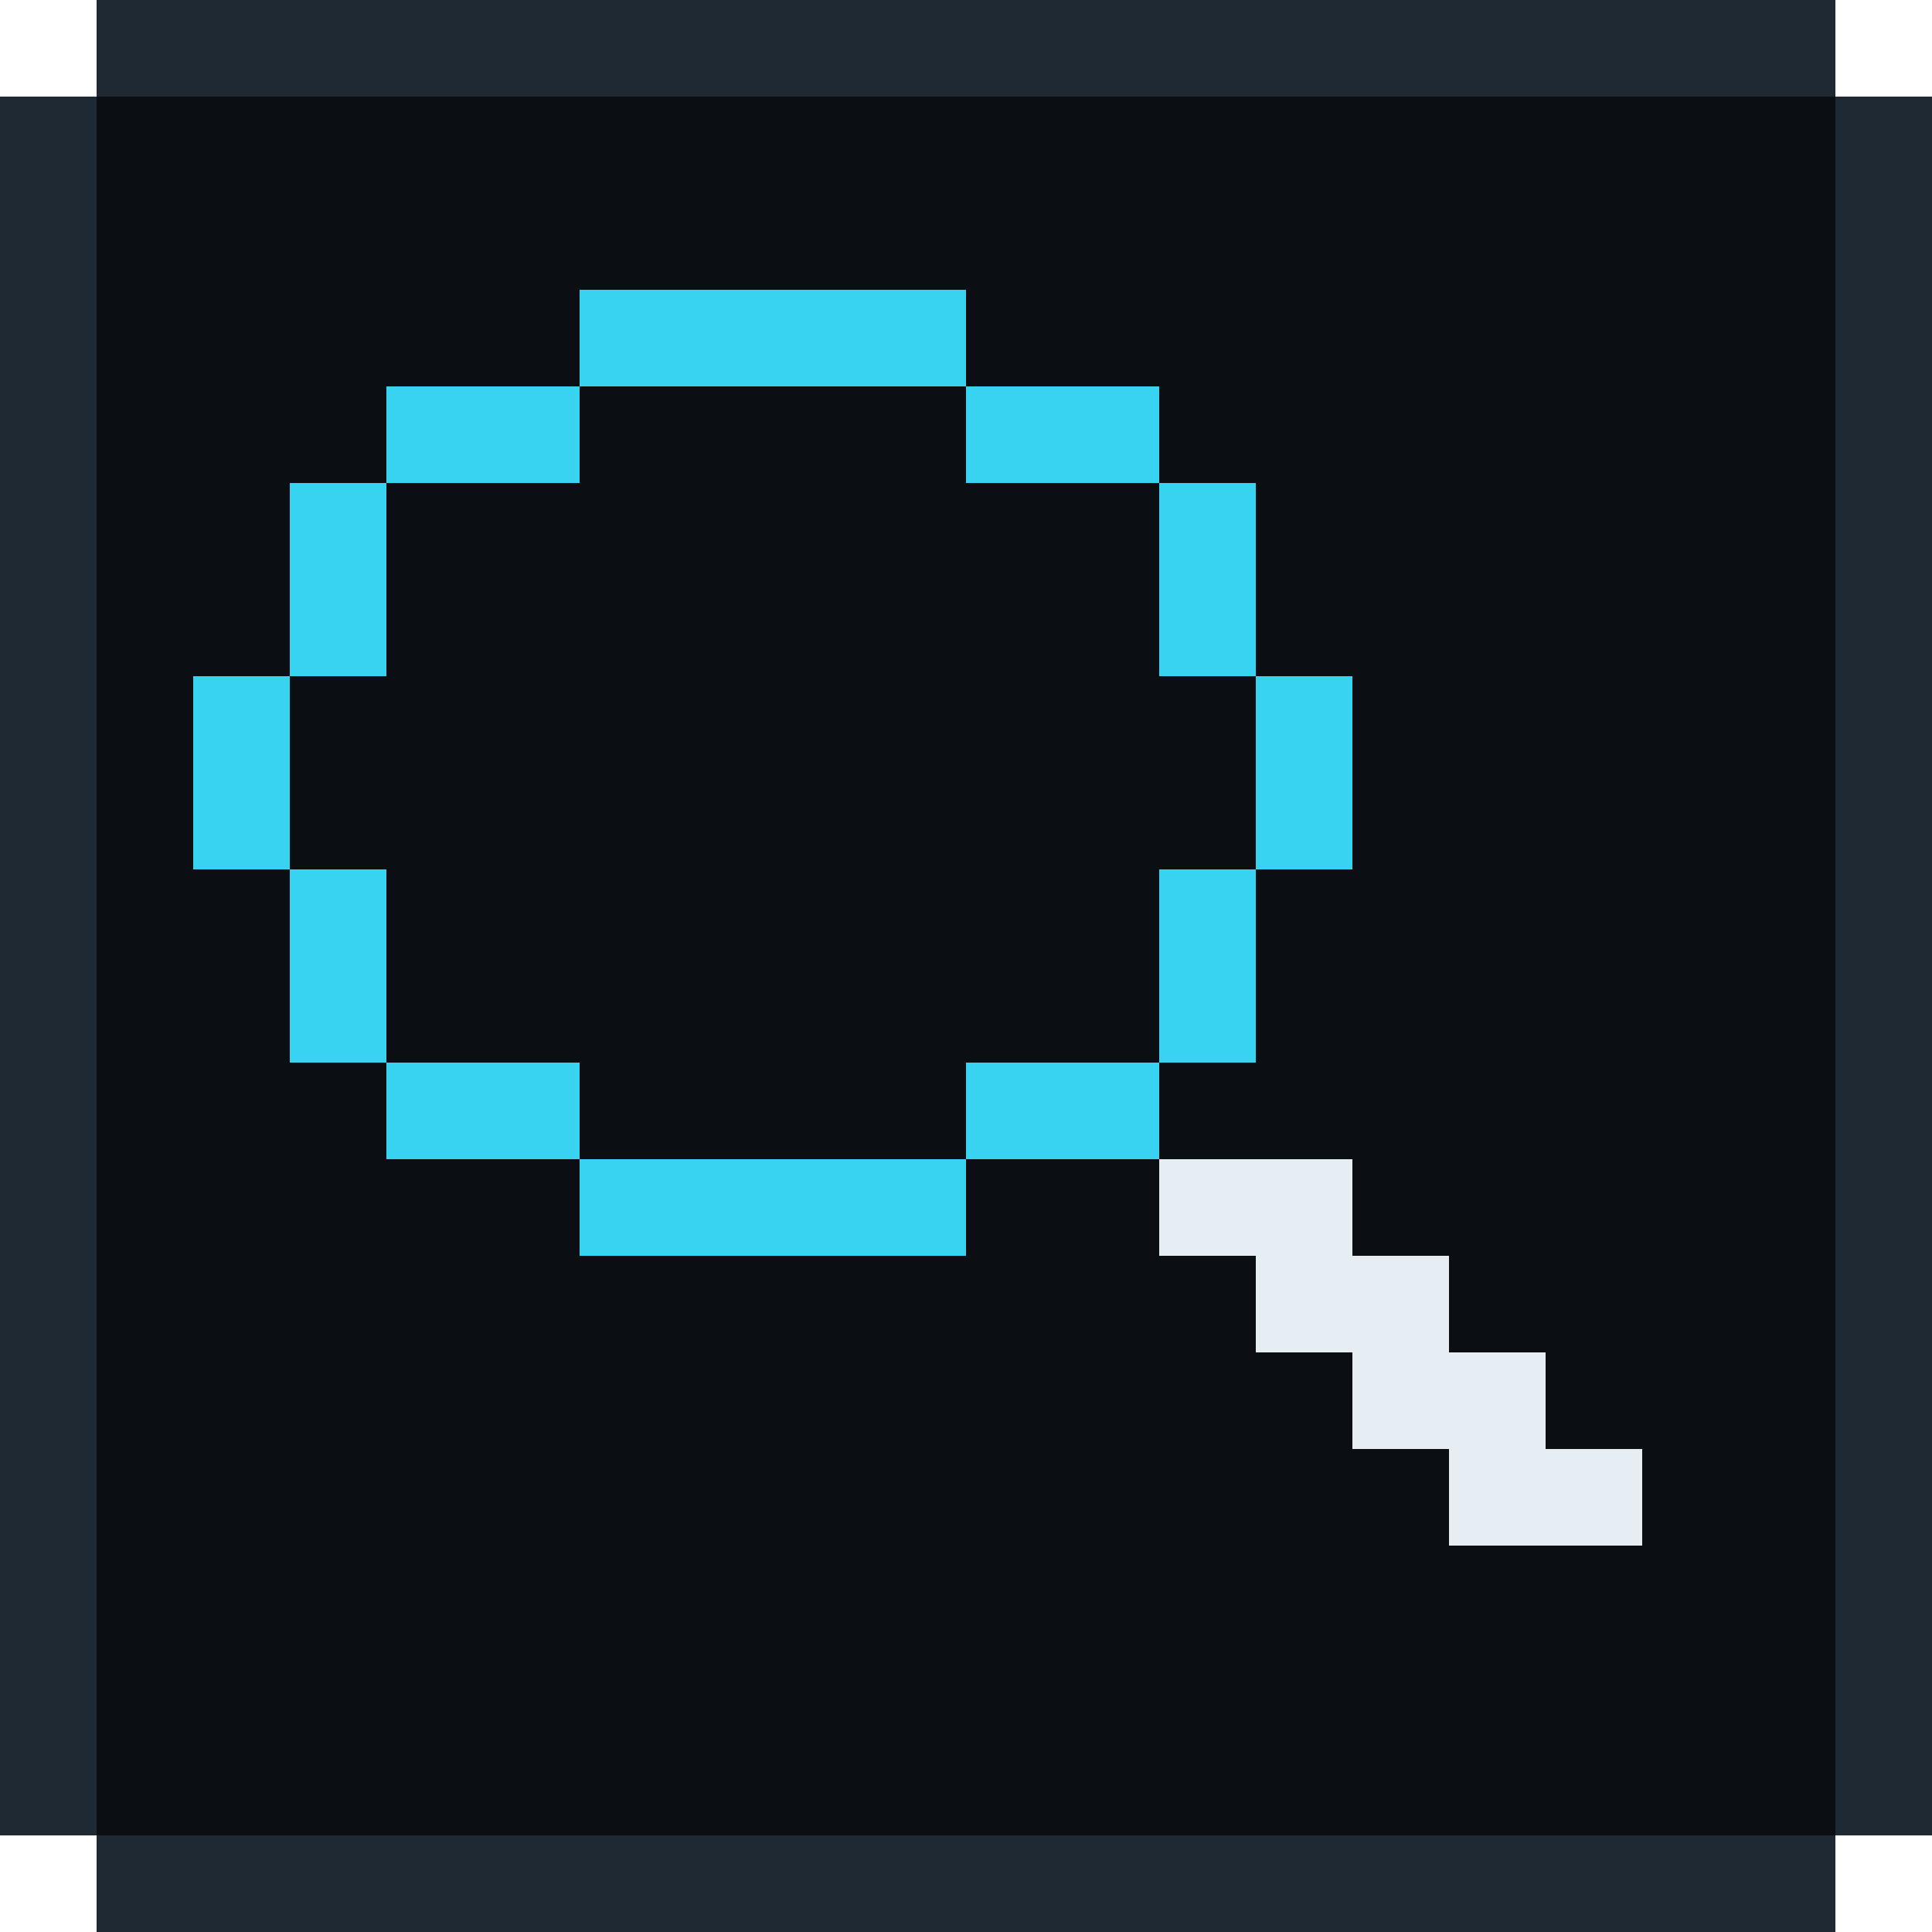
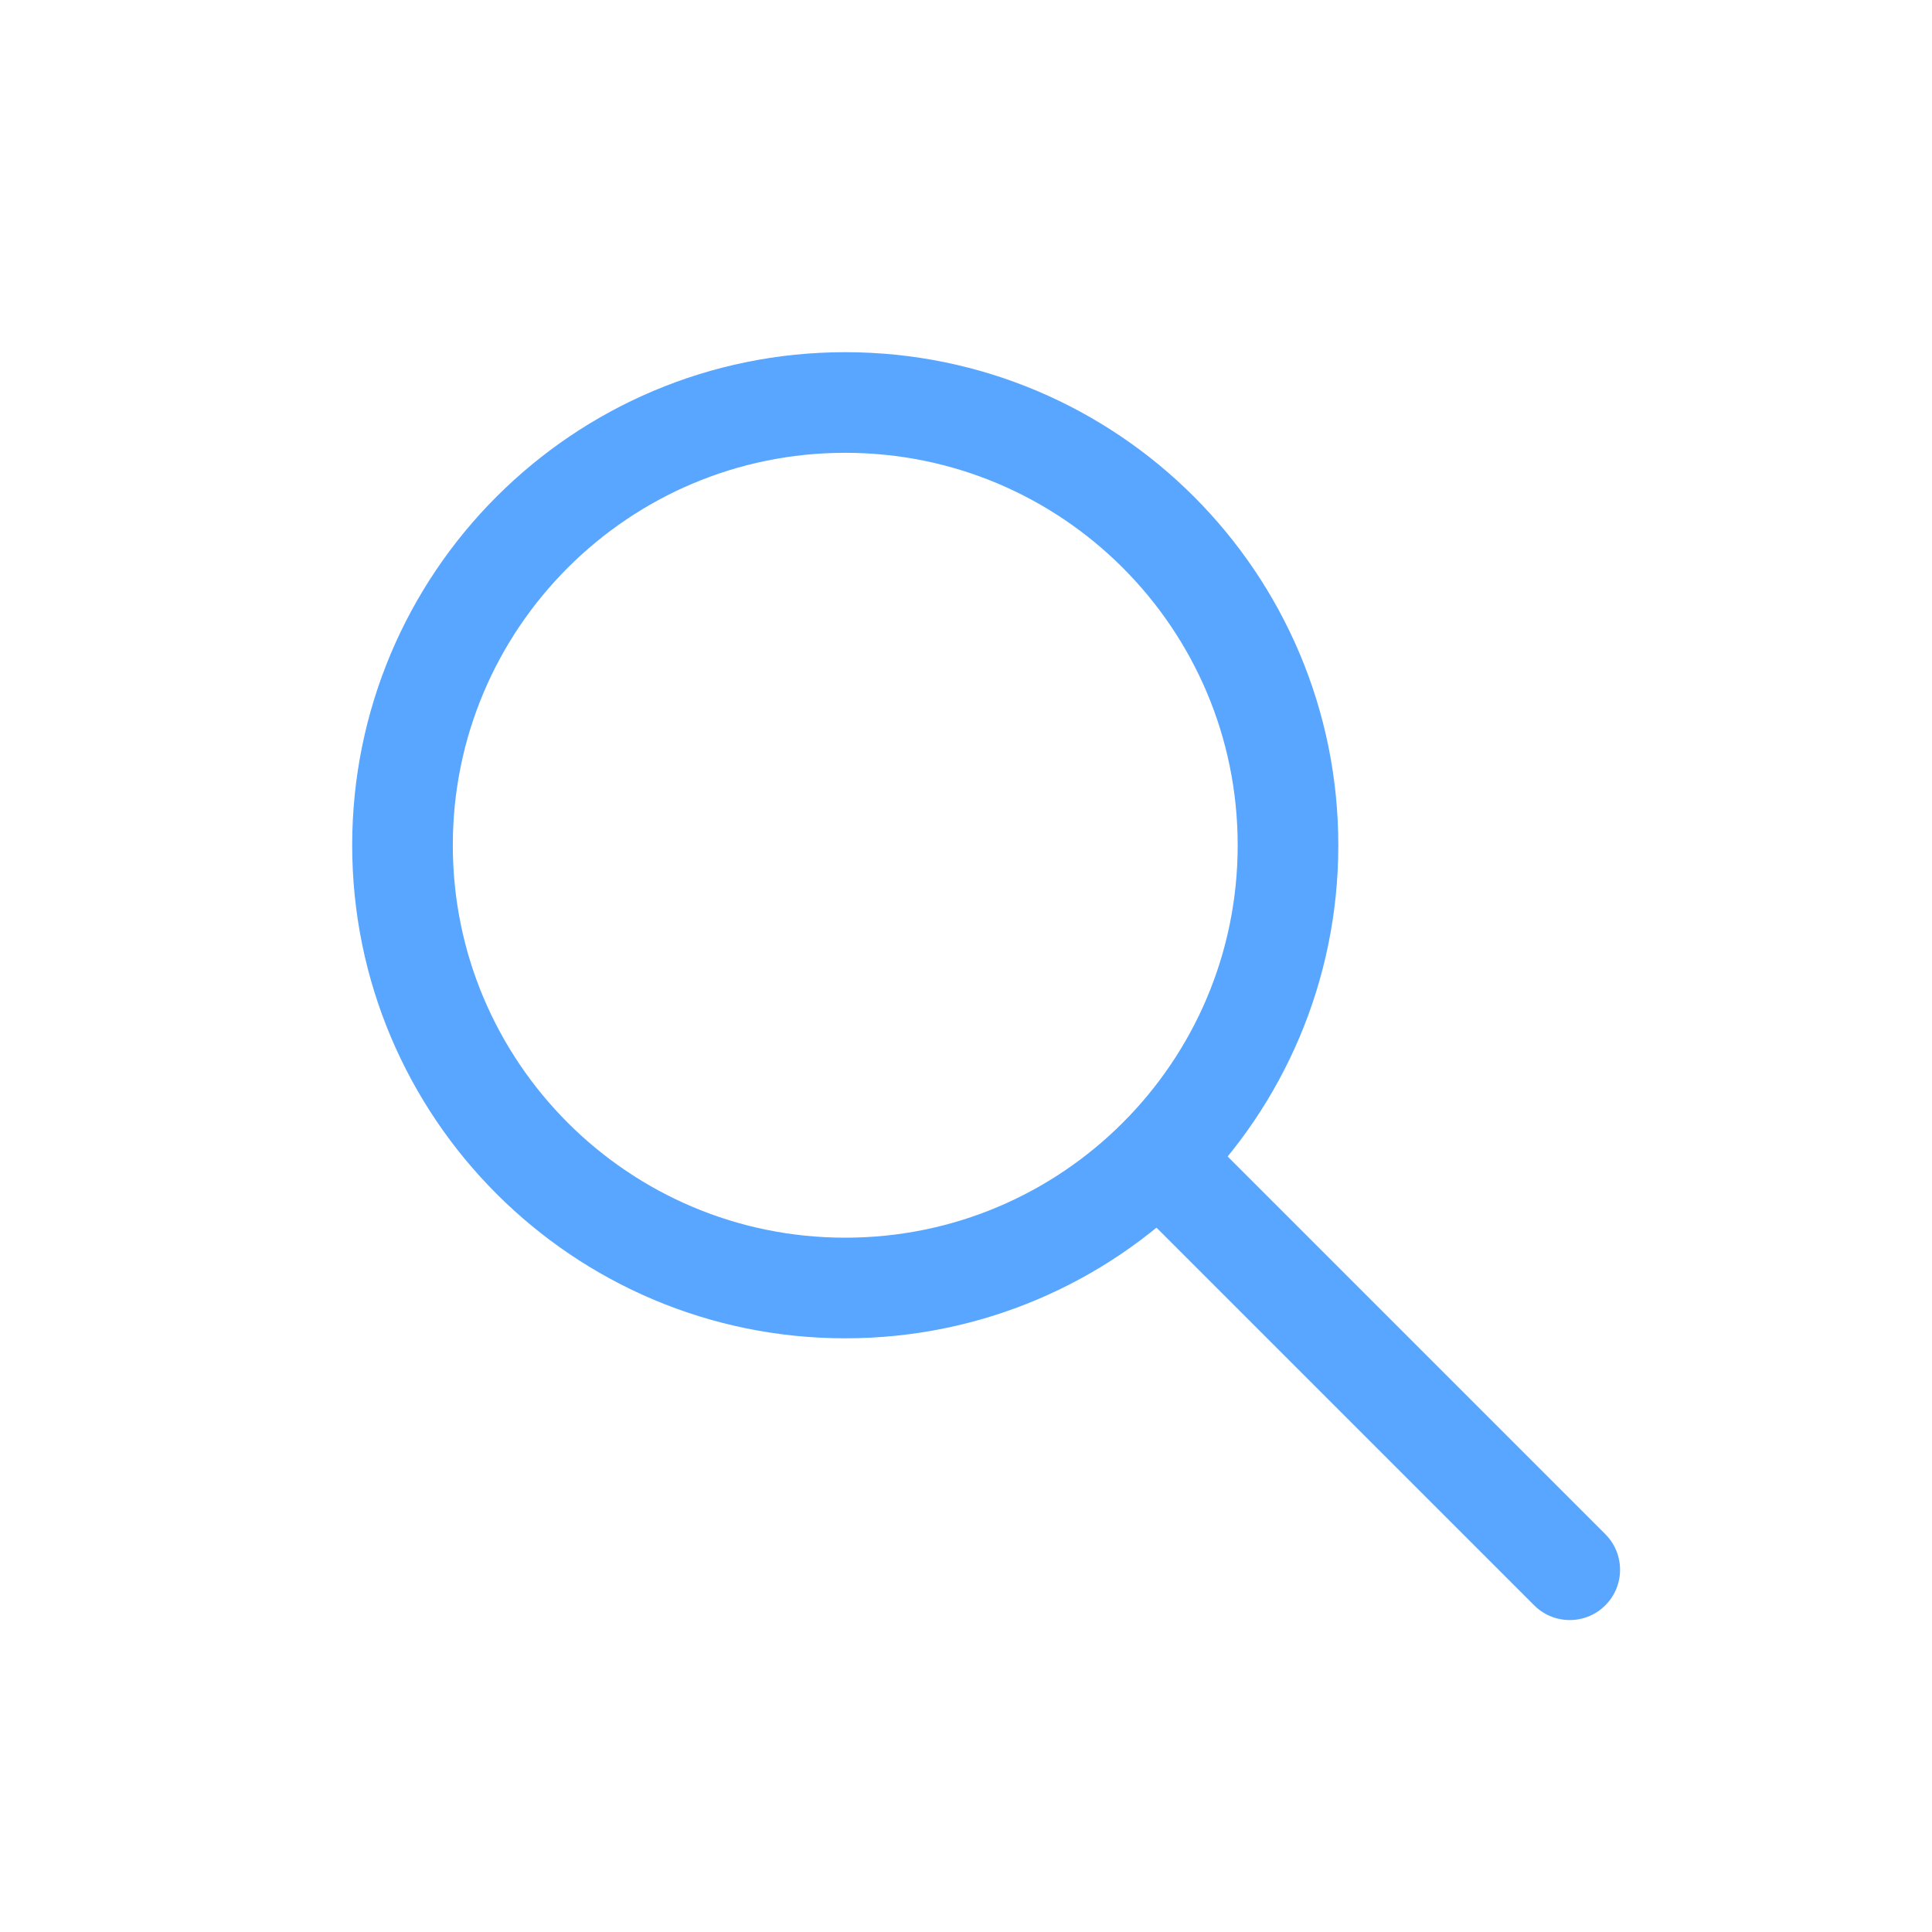
- <svg xmlns="http://www.w3.org/2000/svg" width="60" height="60" viewBox="0 0 60 60" shape-rendering="crispEdges" role="img" aria-label="Recall icon">
-   <g fill="#1f2933">
-     <rect x="3" y="0" width="54" height="3" />
-     <rect x="0" y="3" width="3" height="54" />
-     <rect x="57" y="3" width="3" height="54" />
-     <rect x="3" y="57" width="54" height="3" />
-   </g>
-   <g fill="#0b0f14">
-     <rect x="3" y="3" width="54" height="6" />
-     <rect x="3" y="9" width="15" height="3" />
-     <rect x="30" y="9" width="27" height="3" />
-     <rect x="3" y="12" width="9" height="3" />
-     <rect x="18" y="12" width="12" height="3" />
-     <rect x="36" y="12" width="21" height="3" />
-     <rect x="3" y="15" width="6" height="6" />
-     <rect x="12" y="15" width="24" height="6" />
-     <rect x="39" y="15" width="18" height="6" />
-     <rect x="3" y="21" width="3" height="6" />
-     <rect x="9" y="21" width="30" height="6" />
-     <rect x="42" y="21" width="15" height="6" />
-     <rect x="3" y="27" width="6" height="6" />
-     <rect x="12" y="27" width="24" height="6" />
-     <rect x="39" y="27" width="18" height="6" />
-     <rect x="3" y="33" width="9" height="3" />
-     <rect x="18" y="33" width="12" height="3" />
-     <rect x="36" y="33" width="21" height="3" />
-     <rect x="3" y="36" width="15" height="3" />
-     <rect x="30" y="36" width="6" height="3" />
-     <rect x="42" y="36" width="15" height="3" />
-     <rect x="3" y="39" width="36" height="3" />
-     <rect x="45" y="39" width="12" height="3" />
-     <rect x="3" y="42" width="39" height="3" />
-     <rect x="48" y="42" width="9" height="3" />
-     <rect x="3" y="45" width="42" height="3" />
-     <rect x="51" y="45" width="6" height="3" />
-     <rect x="3" y="48" width="54" height="9" />
-   </g>
-   <g fill="#39d3f2">
-     <rect x="18" y="9" width="12" height="3" />
-     <rect x="12" y="12" width="6" height="3" />
-     <rect x="30" y="12" width="6" height="3" />
-     <rect x="9" y="15" width="3" height="6" />
-     <rect x="36" y="15" width="3" height="6" />
-     <rect x="6" y="21" width="3" height="6" />
-     <rect x="39" y="21" width="3" height="6" />
-     <rect x="9" y="27" width="3" height="6" />
-     <rect x="36" y="27" width="3" height="6" />
-     <rect x="12" y="33" width="6" height="3" />
-     <rect x="30" y="33" width="6" height="3" />
-     <rect x="18" y="36" width="12" height="3" />
-   </g>
-   <g fill="#e6edf3">
-     <rect x="36" y="36" width="6" height="3" />
-     <rect x="39" y="39" width="6" height="3" />
-     <rect x="42" y="42" width="6" height="3" />
-     <rect x="45" y="45" width="6" height="3" />
+ <svg xmlns="http://www.w3.org/2000/svg" width="48" height="48" viewBox="0 0 48 48" fill="none" role="img" aria-label="Recall icon">
+   <g stroke="#58a6ff" stroke-width="2.5" stroke-linecap="round" stroke-linejoin="round">
+     <circle cx="21" cy="21" r="11" />
+     <path d="M29 29 L39 39" />
  </g>
</svg>
